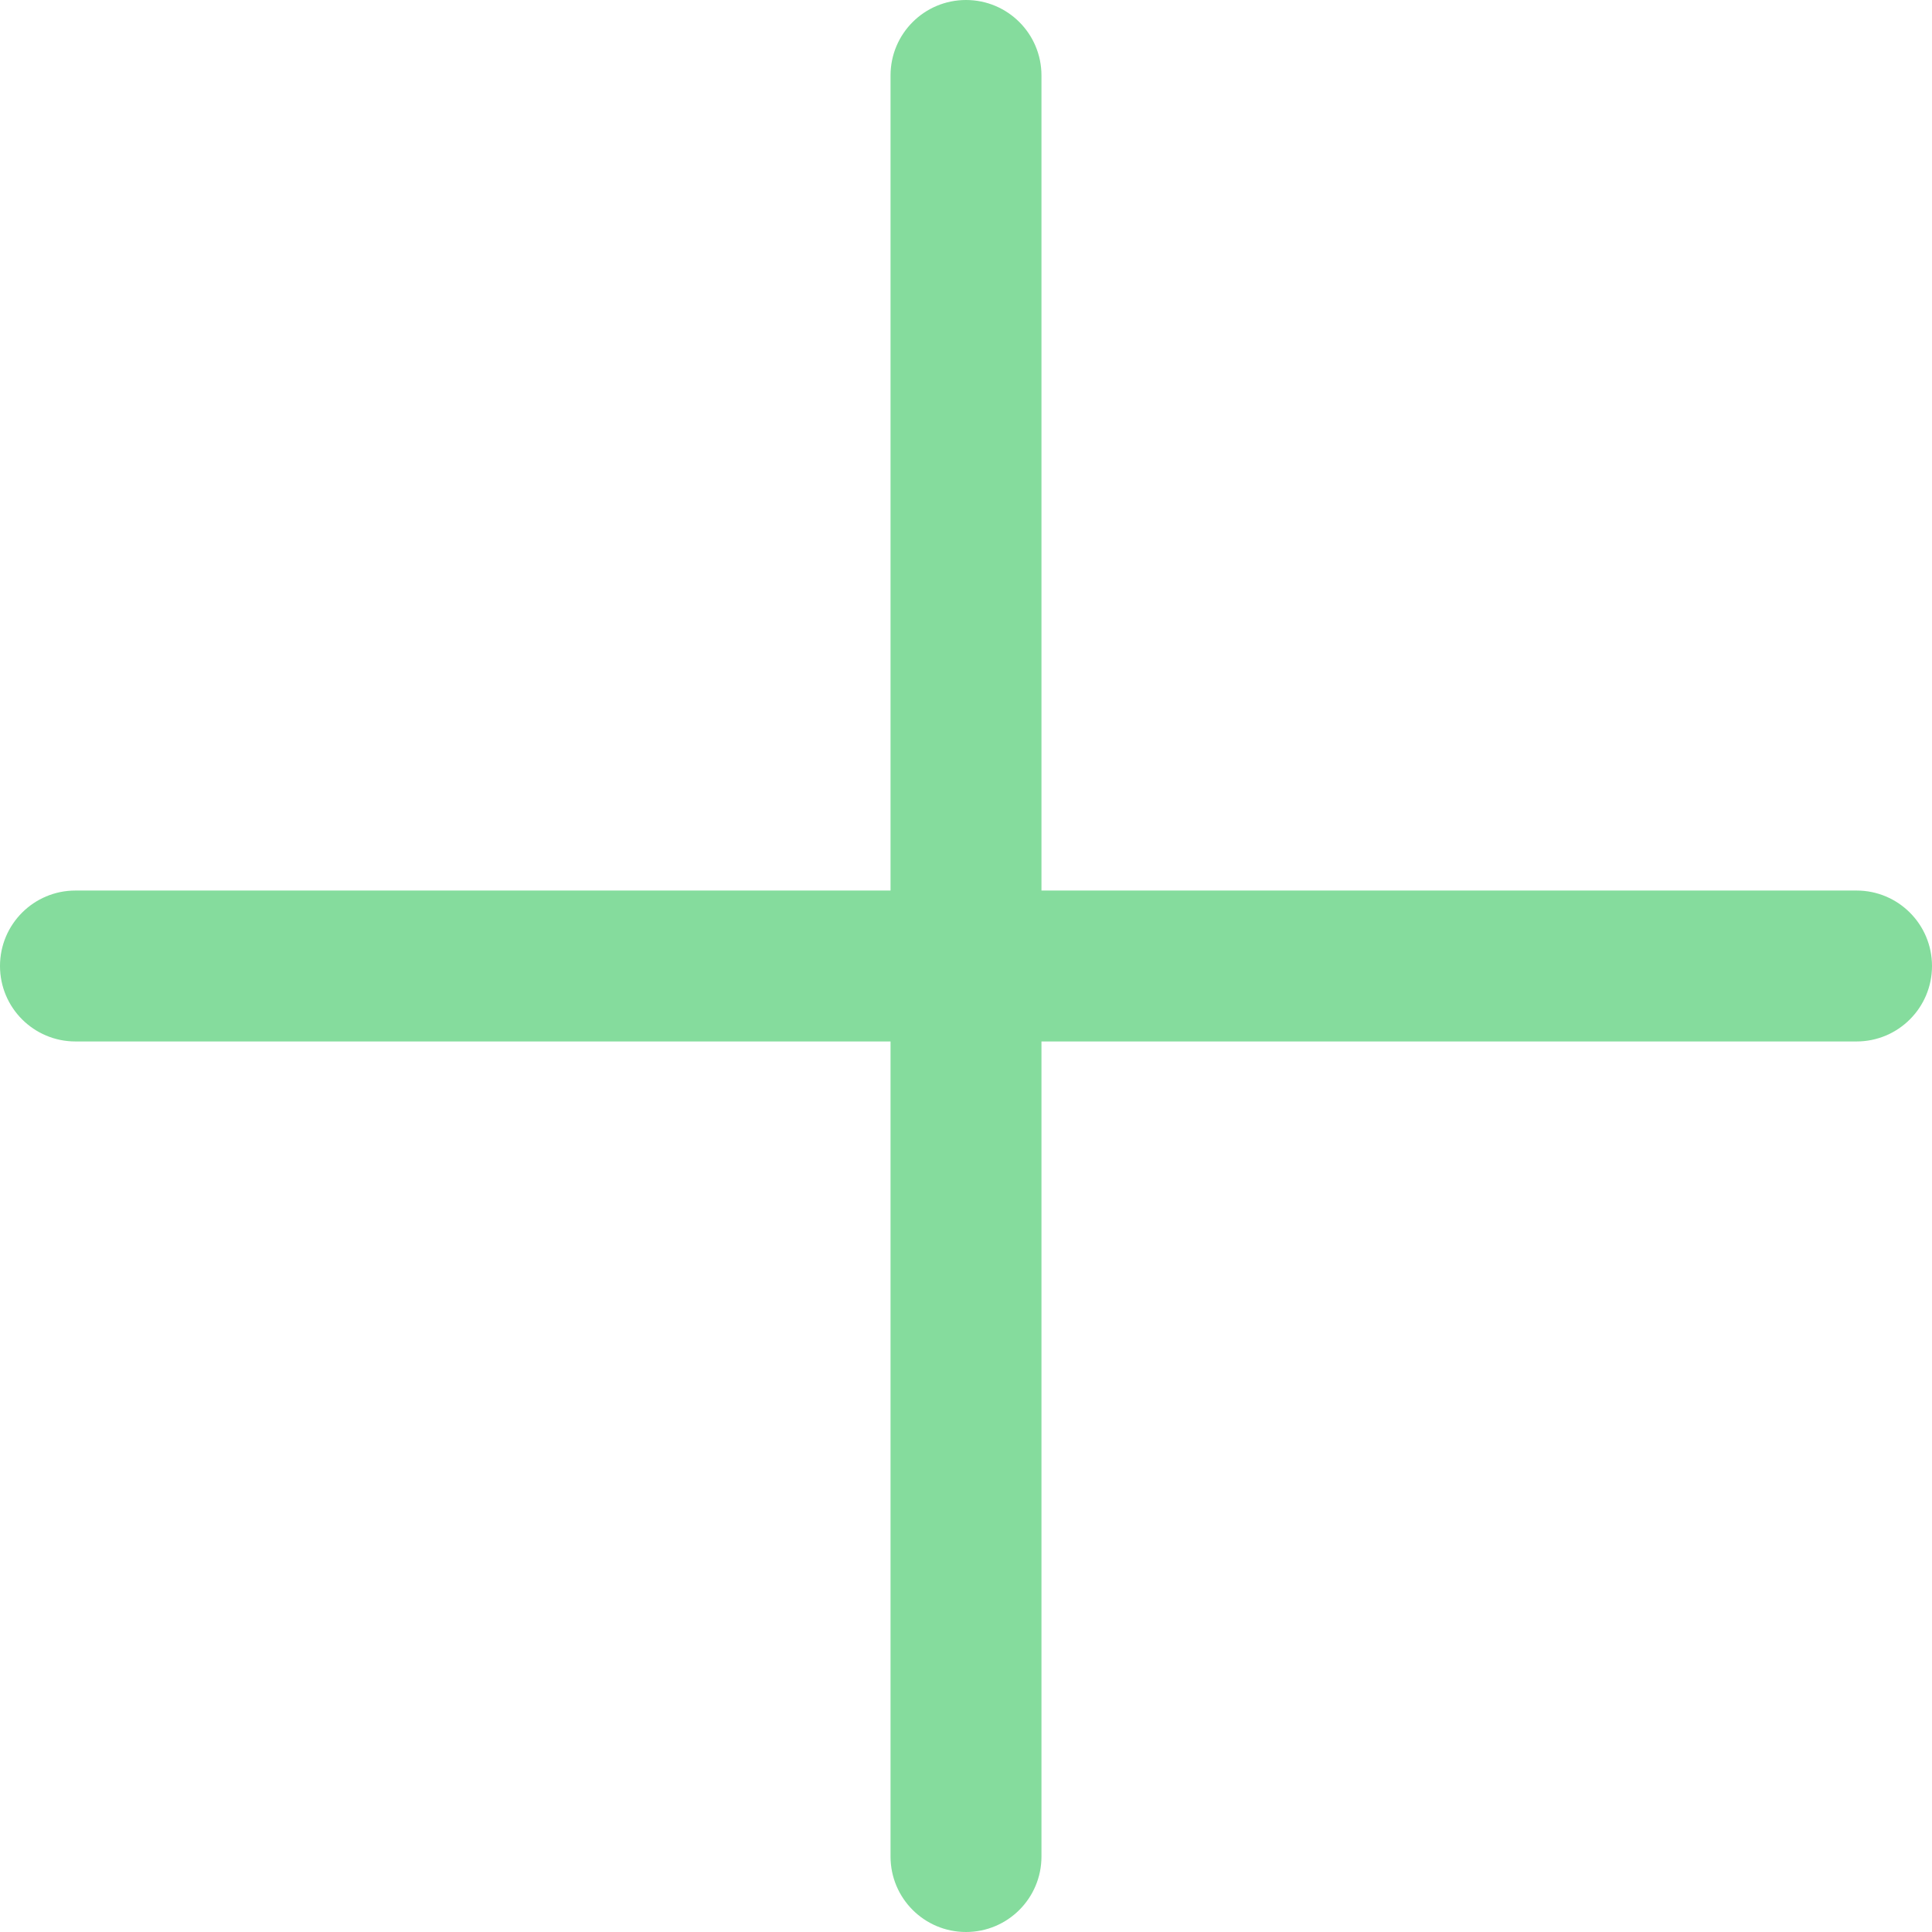
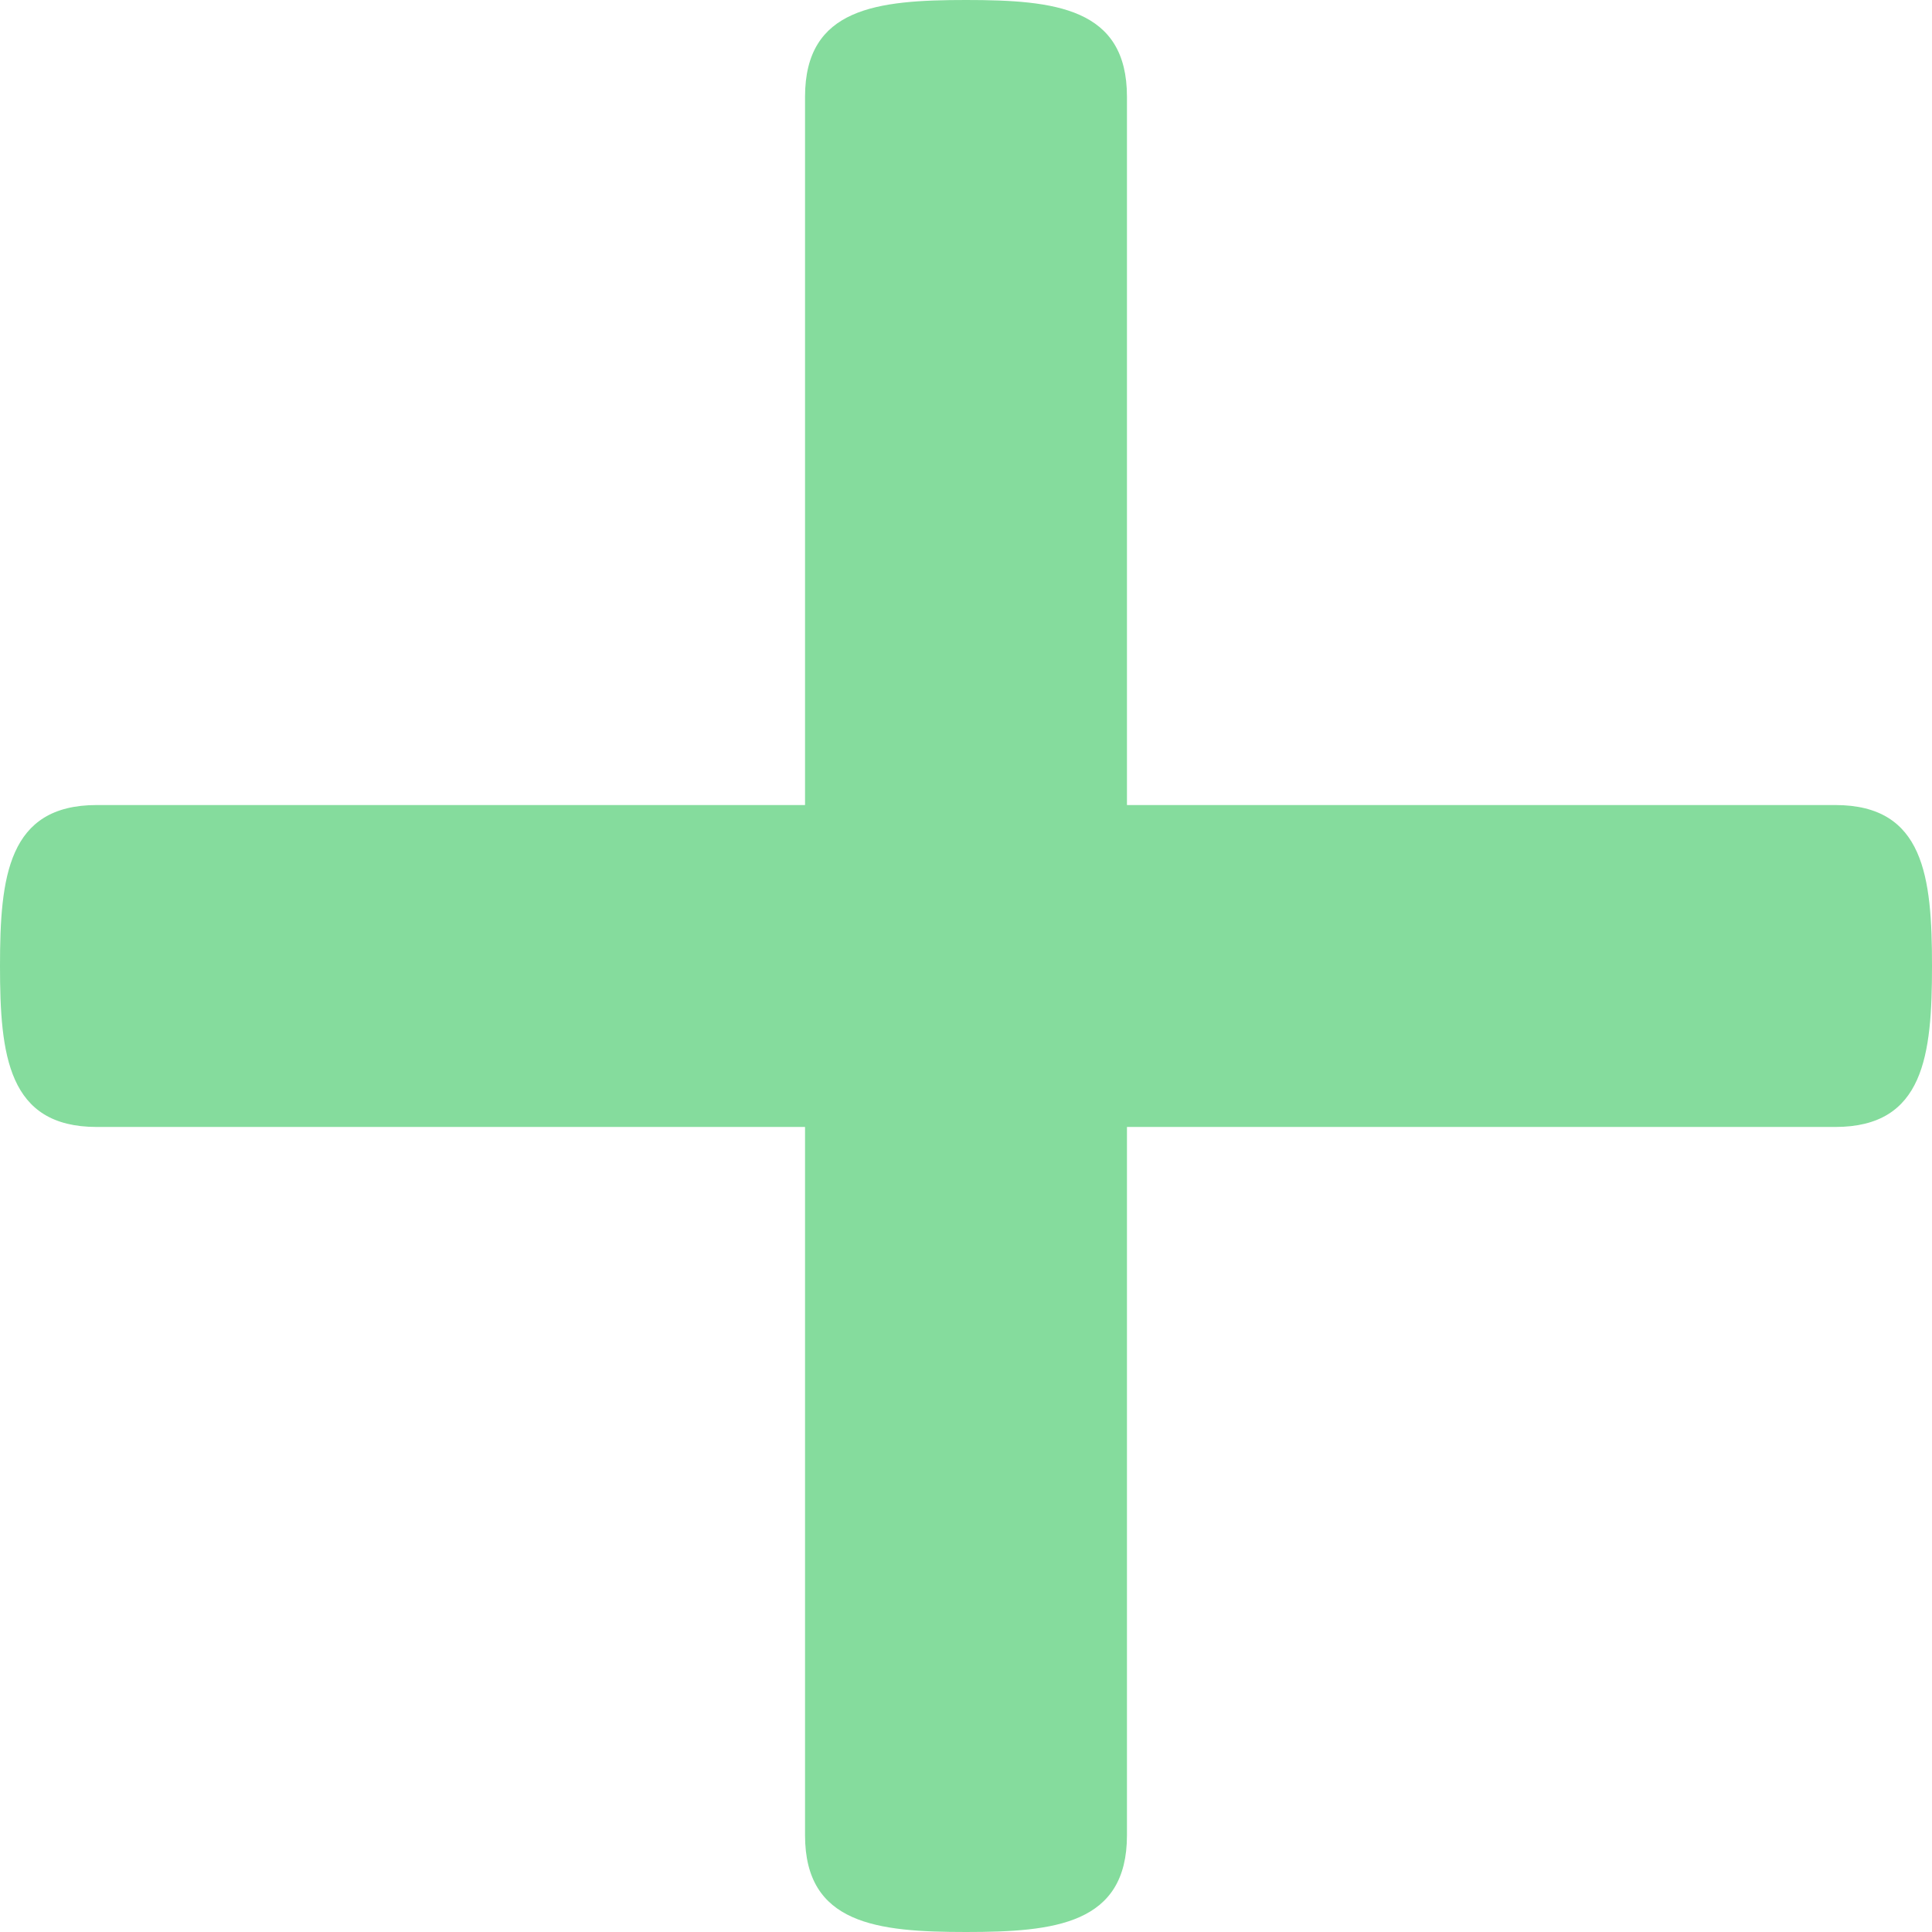
- <svg xmlns="http://www.w3.org/2000/svg" width="17" height="17" viewBox="0 0 17 17" fill="none">
-   <path d="M16.336 7.836H9.164V0.664C9.164 0.297 8.867 0 8.5 0C8.133 0 7.836 0.297 7.836 0.664V7.836H0.664C0.297 7.836 0 8.133 0 8.5C0 8.867 0.297 9.164 0.664 9.164H7.836V16.336C7.836 16.703 8.133 17 8.5 17C8.867 17 9.164 16.703 9.164 16.336V9.164H16.336C16.703 9.164 17 8.867 17 8.5C17 8.133 16.703 7.836 16.336 7.836Z" fill="#85DC9D" />
+ <svg xmlns="http://www.w3.org/2000/svg" width="16" height="16" viewBox="0 0 16 16" fill="none">
+   <path d="M16 8C16 8.737 15.936 9.333 15.199 9.333H9.333V15.199C9.333 15.935 8.737 16 8 16C7.263 16 6.667 15.935 6.667 15.199V9.333H0.801C0.065 9.333 0 8.737 0 8C0 7.263 0.065 6.667 0.801 6.667H6.667V0.801C6.667 0.064 7.263 0 8 0C8.737 0 9.333 0.064 9.333 0.801V6.667H15.199C15.936 6.667 16 7.263 16 8Z" fill="#85DC9D" />
</svg>
